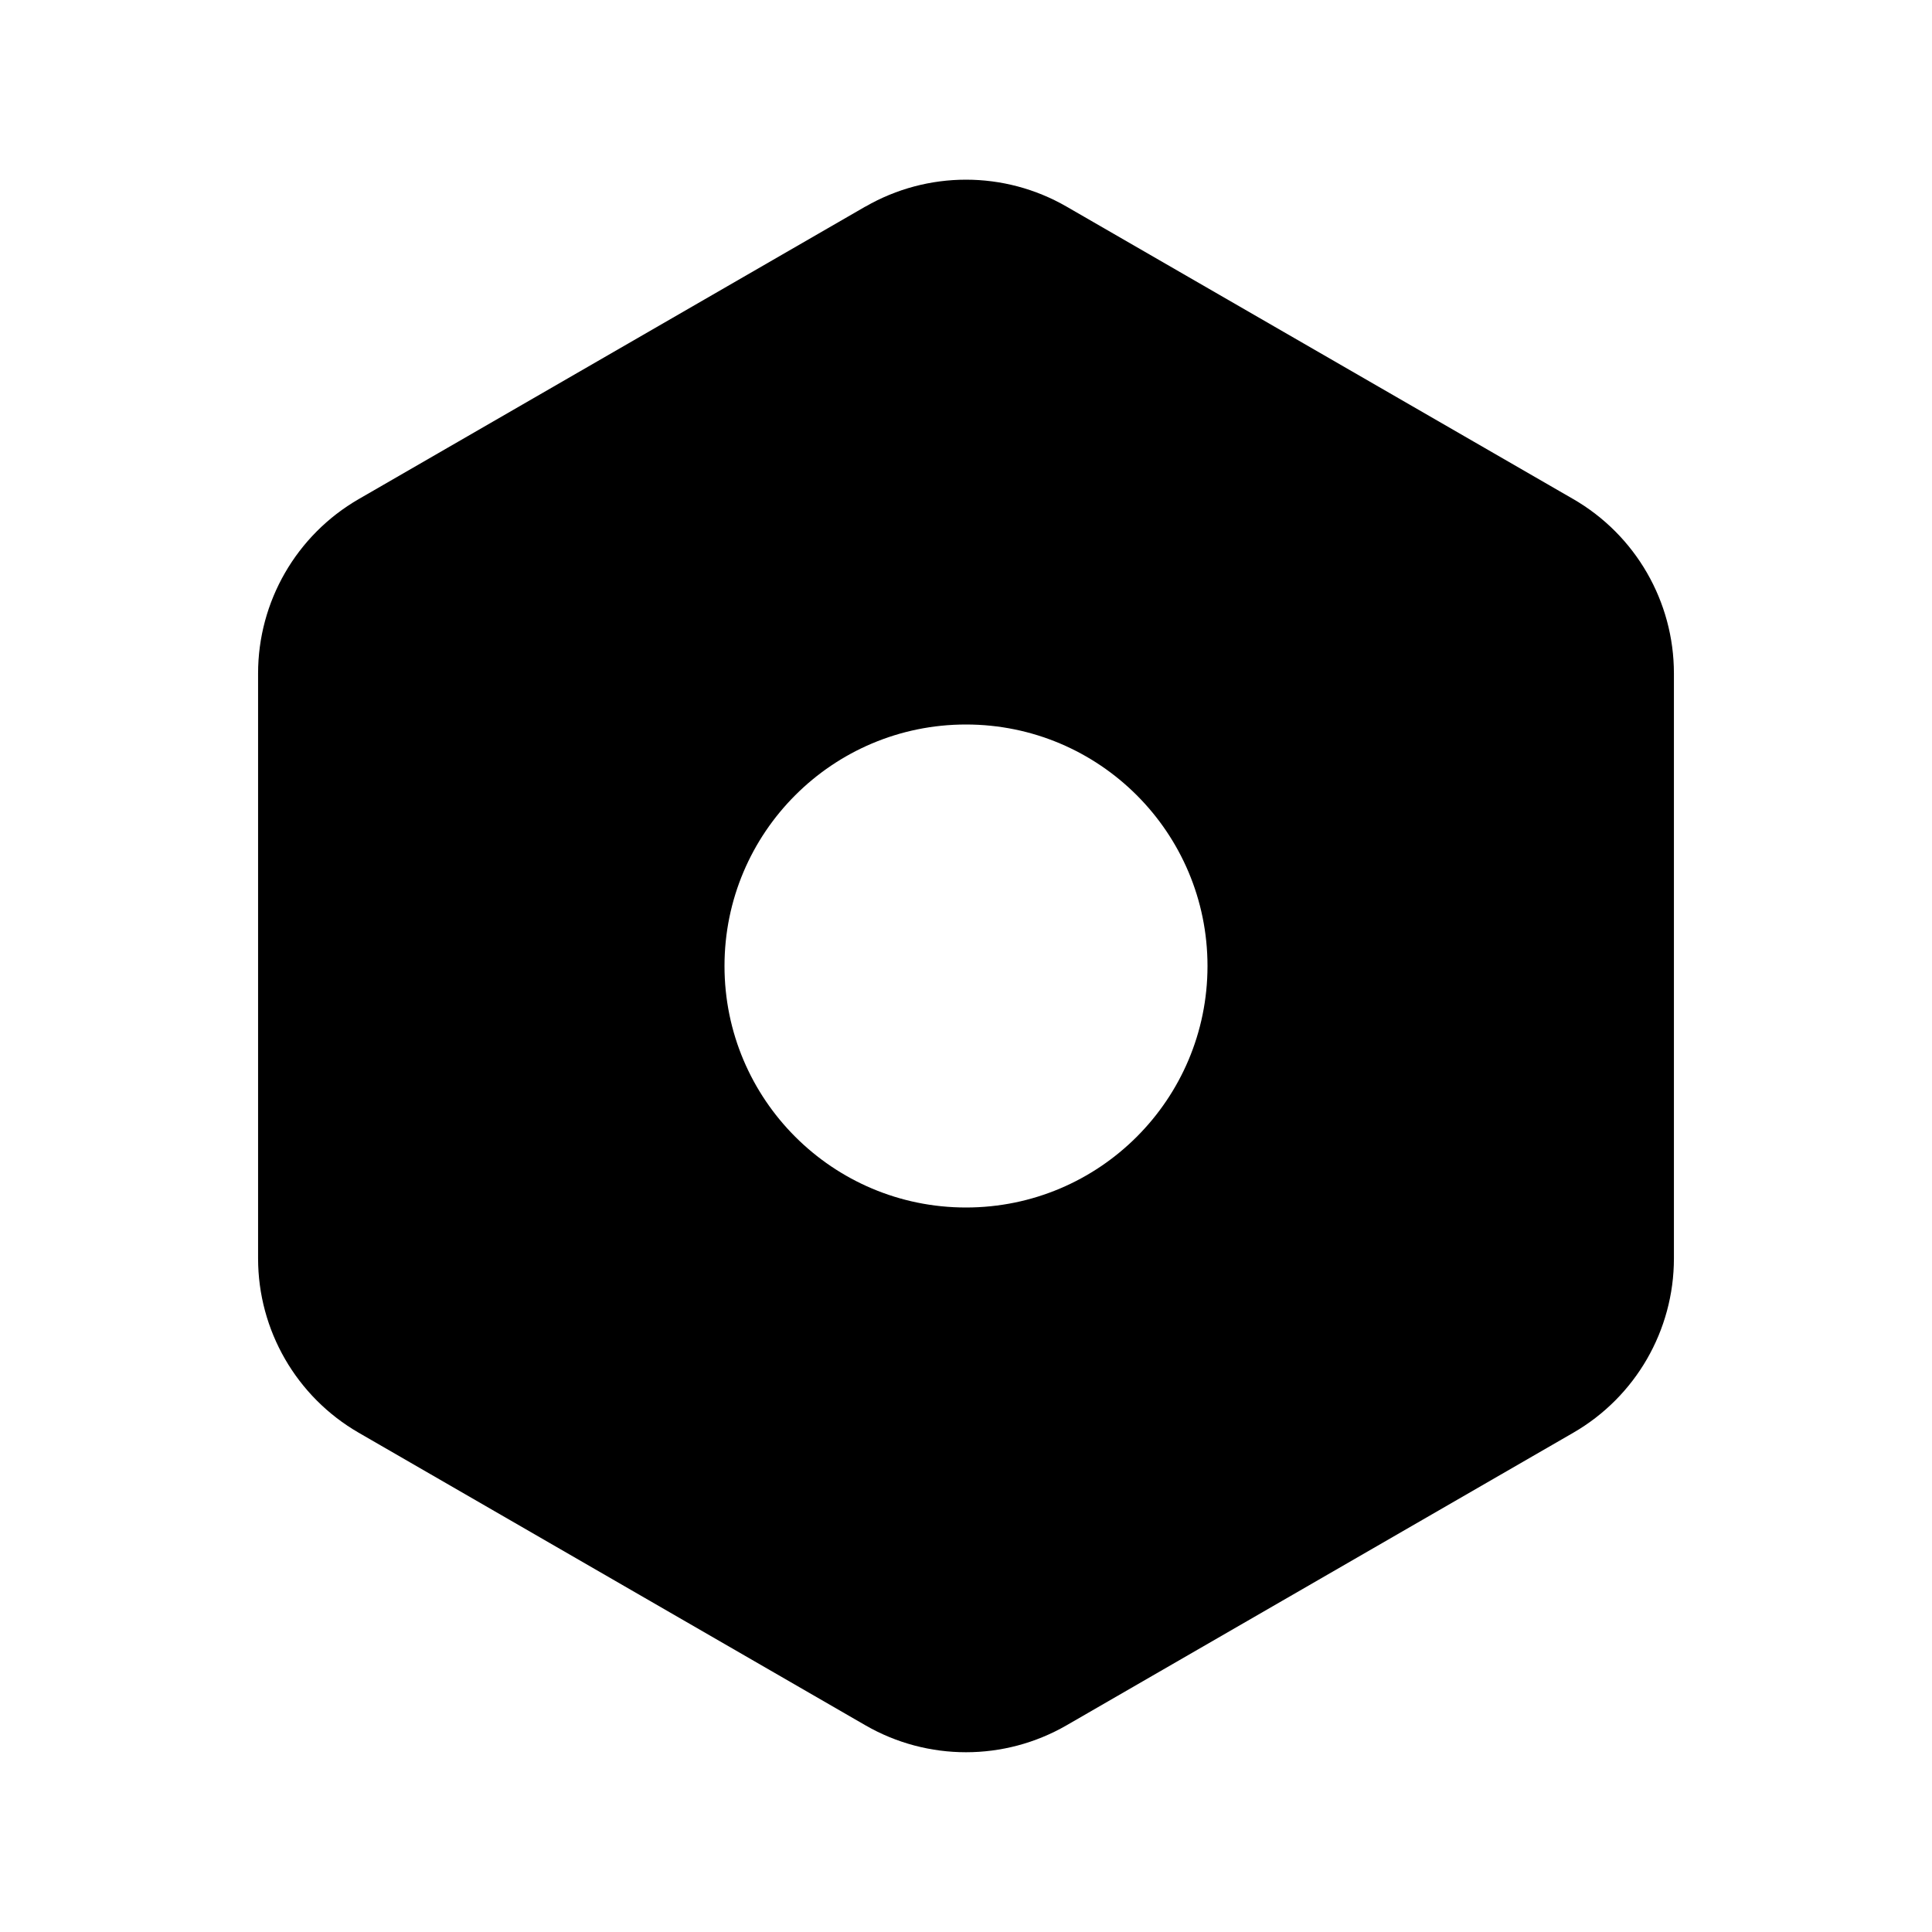
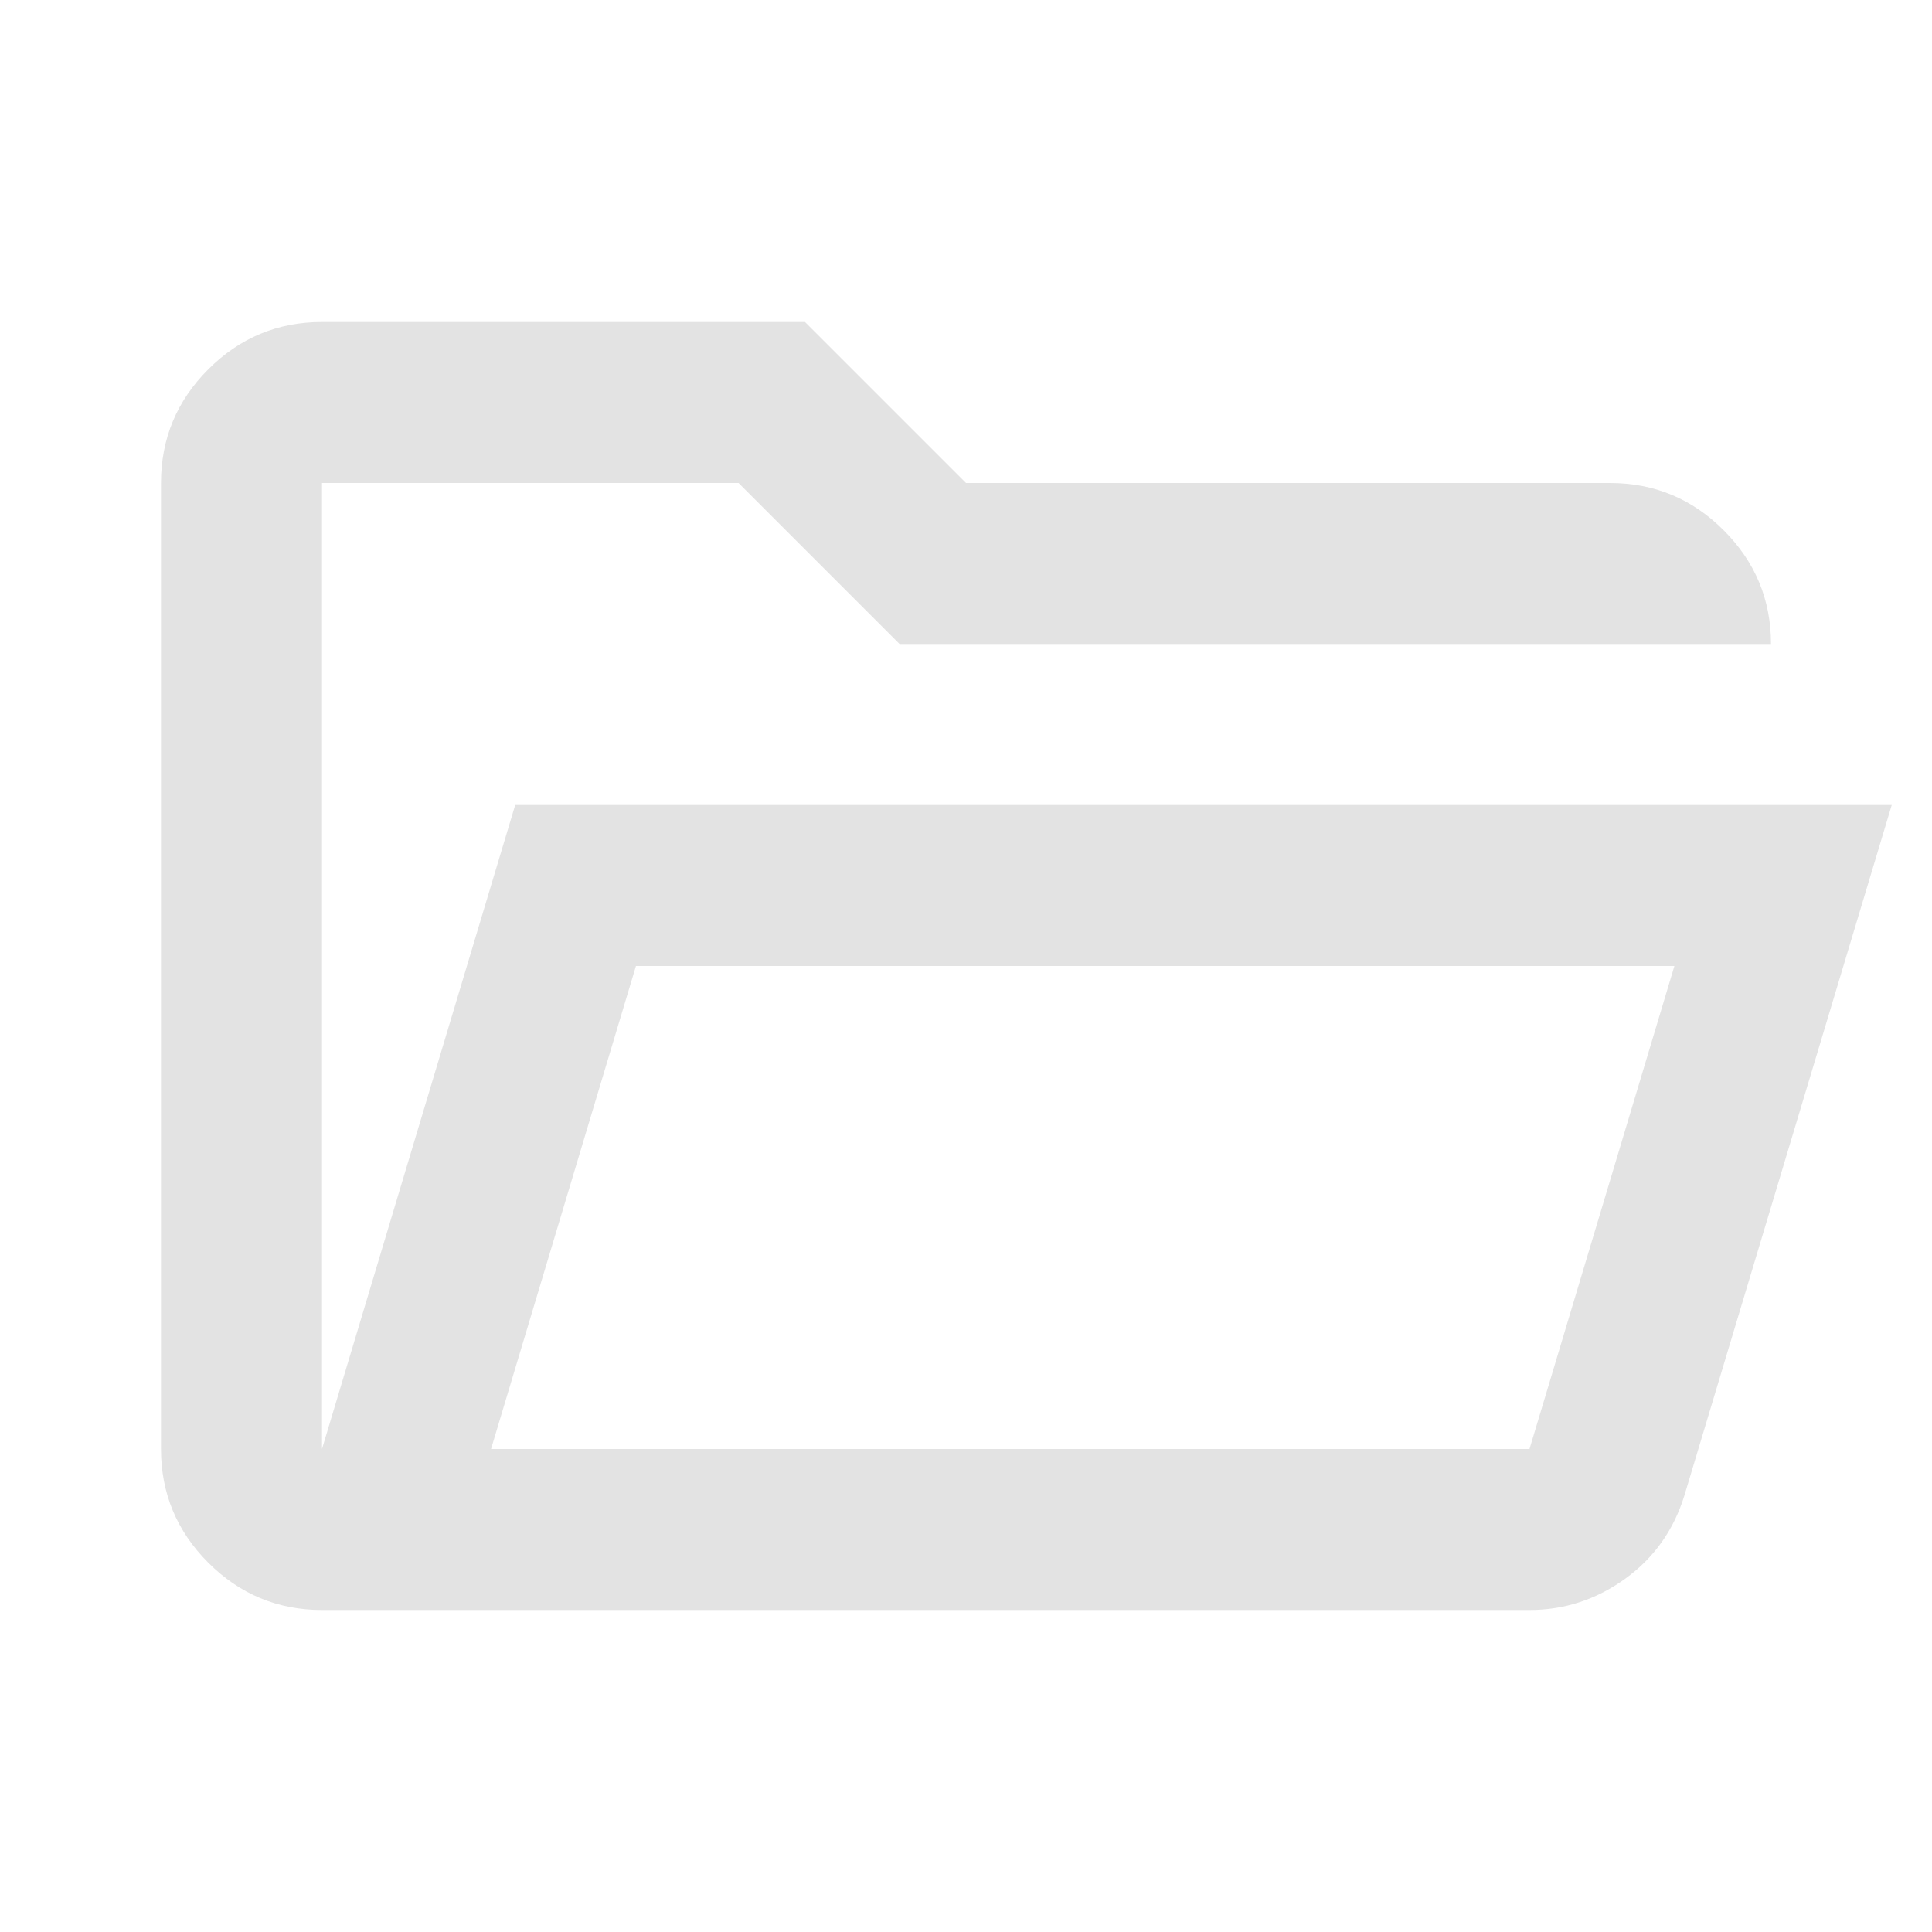
- <svg xmlns="http://www.w3.org/2000/svg" width="512" height="512" viewBox="0 0 24 24" fill="#000000">
-   <g fill="none">
-     <path d="M24 0v24H0V0h24ZM12.593 23.258l-.011.002l-.071.035l-.02.004l-.014-.004l-.071-.035c-.01-.004-.019-.001-.024.005l-.004.01l-.017.428l.005.02l.01.013l.104.074l.015.004l.012-.004l.104-.074l.012-.016l.004-.017l-.017-.427c-.002-.01-.009-.017-.017-.018Zm.265-.113l-.013.002l-.185.093l-.01.01l-.003.011l.018.43l.005.012l.008.007l.201.093c.012.004.023 0 .029-.008l.004-.014l-.034-.614c-.003-.012-.01-.02-.02-.022Zm-.715.002a.023.023 0 0 0-.027.006l-.006.014l-.034.614c0 .012.007.02.017.024l.015-.002l.201-.093l.01-.008l.004-.011l.017-.43l-.003-.012l-.01-.01l-.184-.092Z" />
-     <path fill="#000000" d="M10.75 2.567a2.5 2.5 0 0 1 2.5 0L19.544 6.2a2.5 2.5 0 0 1 1.25 2.165v7.268a2.5 2.5 0 0 1-1.25 2.165l-6.294 3.634a2.5 2.5 0 0 1-2.5 0l-6.294-3.634a2.5 2.5 0 0 1-1.25-2.165V8.366A2.5 2.5 0 0 1 4.456 6.2l6.294-3.634ZM12 9a3 3 0 1 0 0 6a3 3 0 0 0 0-6Z" />
-   </g>
+ <svg xmlns="http://www.w3.org/2000/svg" viewBox="0 -960 960 960" fill="#e3e3e3">
+   <path class="ds-primary" d="M160-160q-33 0-56.5-23.5T80-240v-480q0-33 23.5-56.5T160-800h240l80 80h320q33 0 56.5 23.5T880-640H447l-80-80H160v480l96-320h684L837-217q-8 26-29.5 41.5T760-160H160Zm84-80h516l72-240H316l-72 240Zm0 0 72-240-72 240Zm-84-400v-80 80Z" />
</svg>
